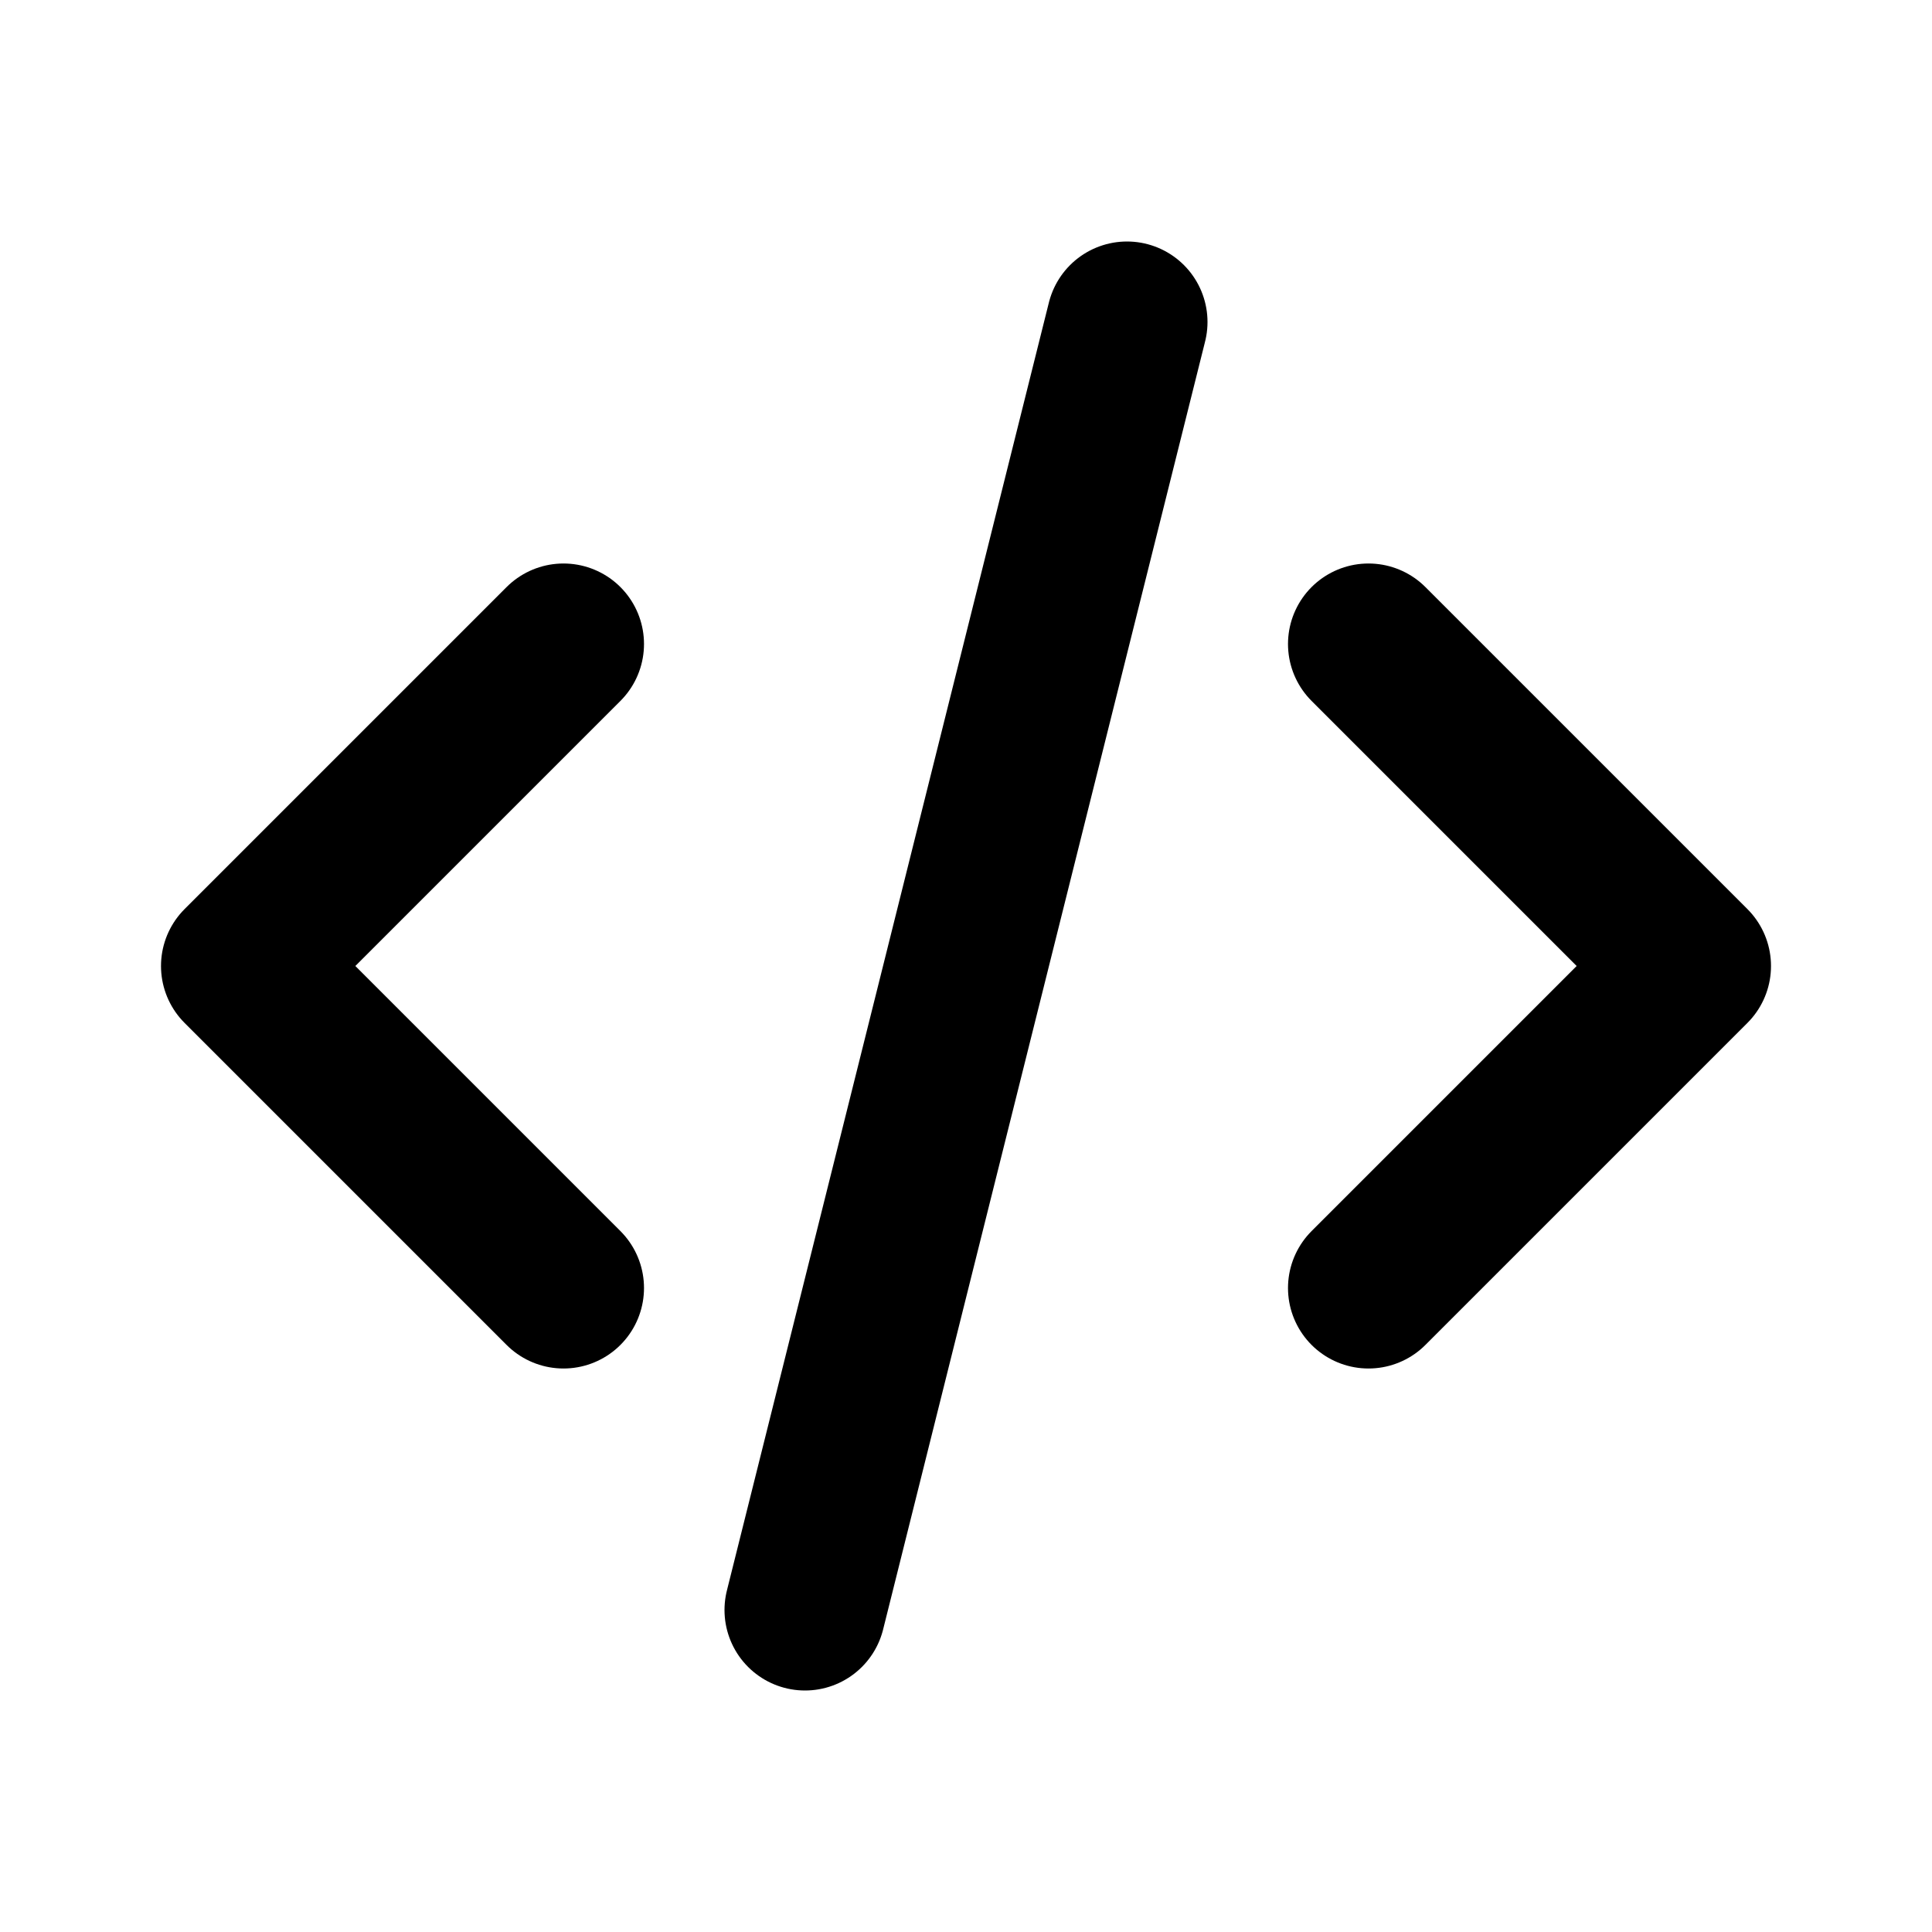
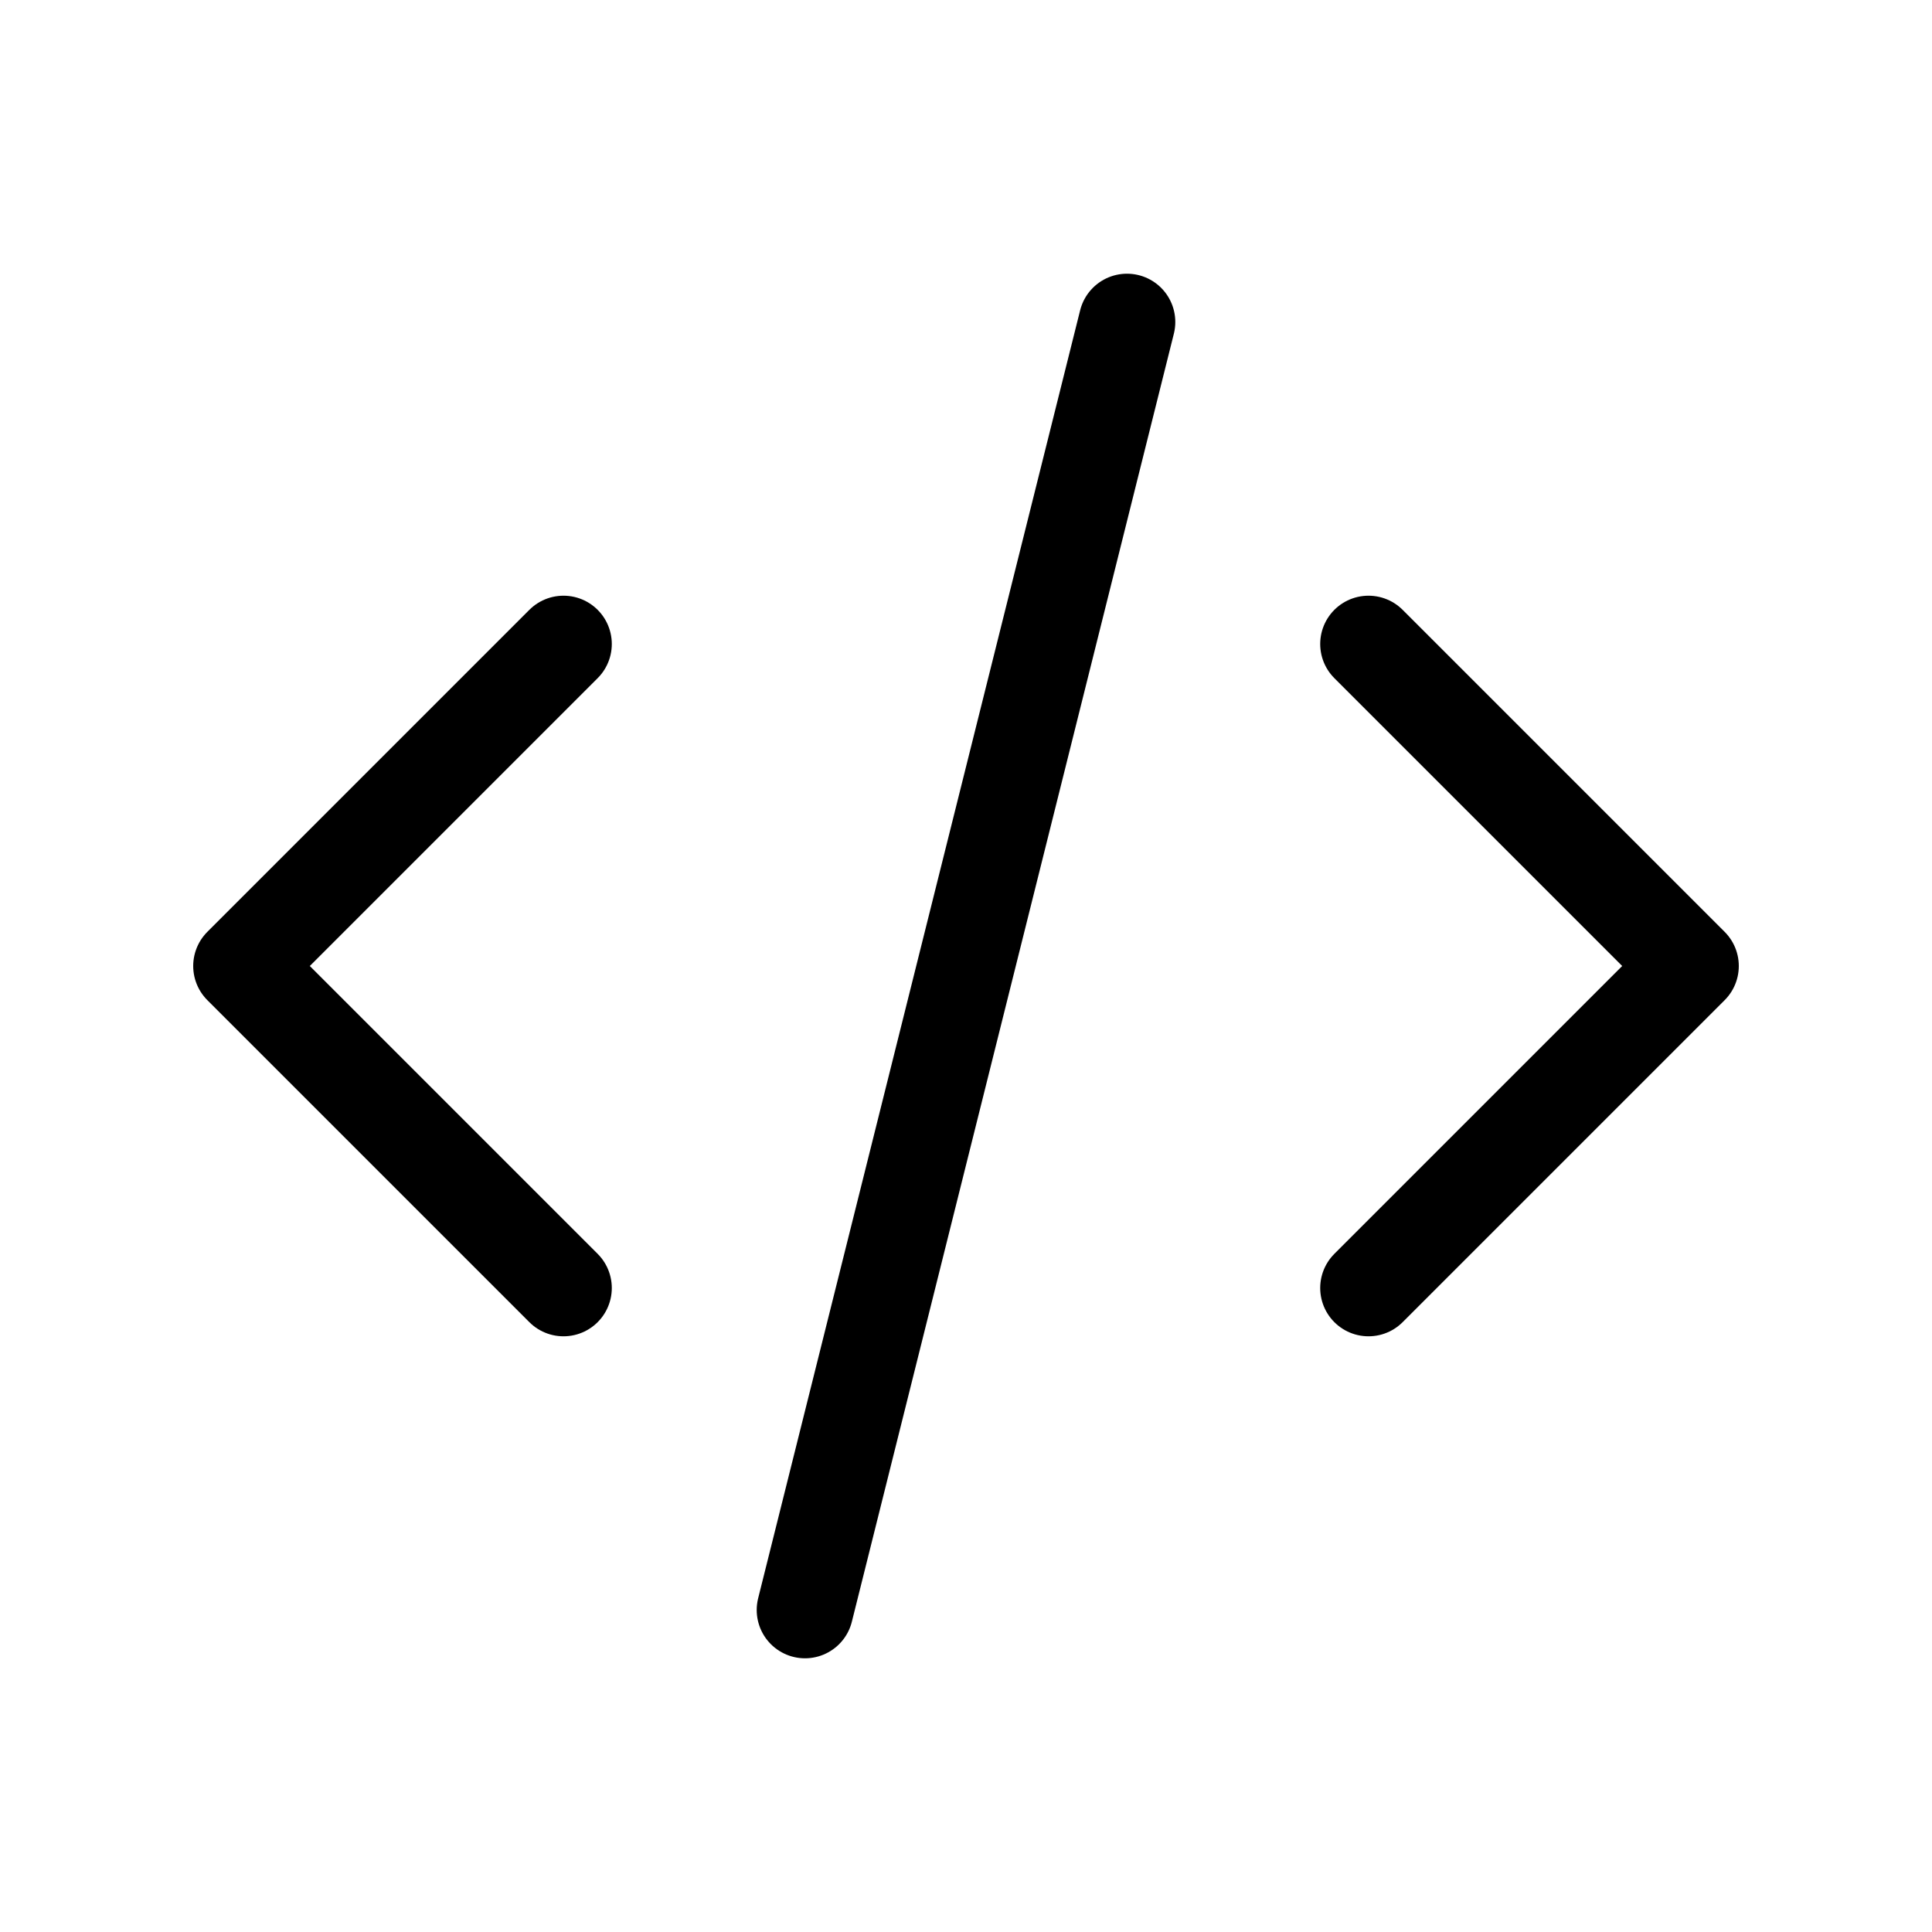
- <svg xmlns="http://www.w3.org/2000/svg" width="20" height="20" viewBox="0 0 24 24" fill="none" stroke="currentColor" stroke-width="2" stroke-linecap="round" stroke-linejoin="round">
+ <svg xmlns="http://www.w3.org/2000/svg" width="20" height="20" viewBox="0 0 24 24" fill="none" stroke="currentColor" stroke-width="1.2" stroke-linecap="round" stroke-linejoin="round">
  <path d="M7 8l-4 4l4 4" />
  <path d="M17 8l4 4l-4 4" />
  <path d="M14 4l-4 16" />
</svg>
